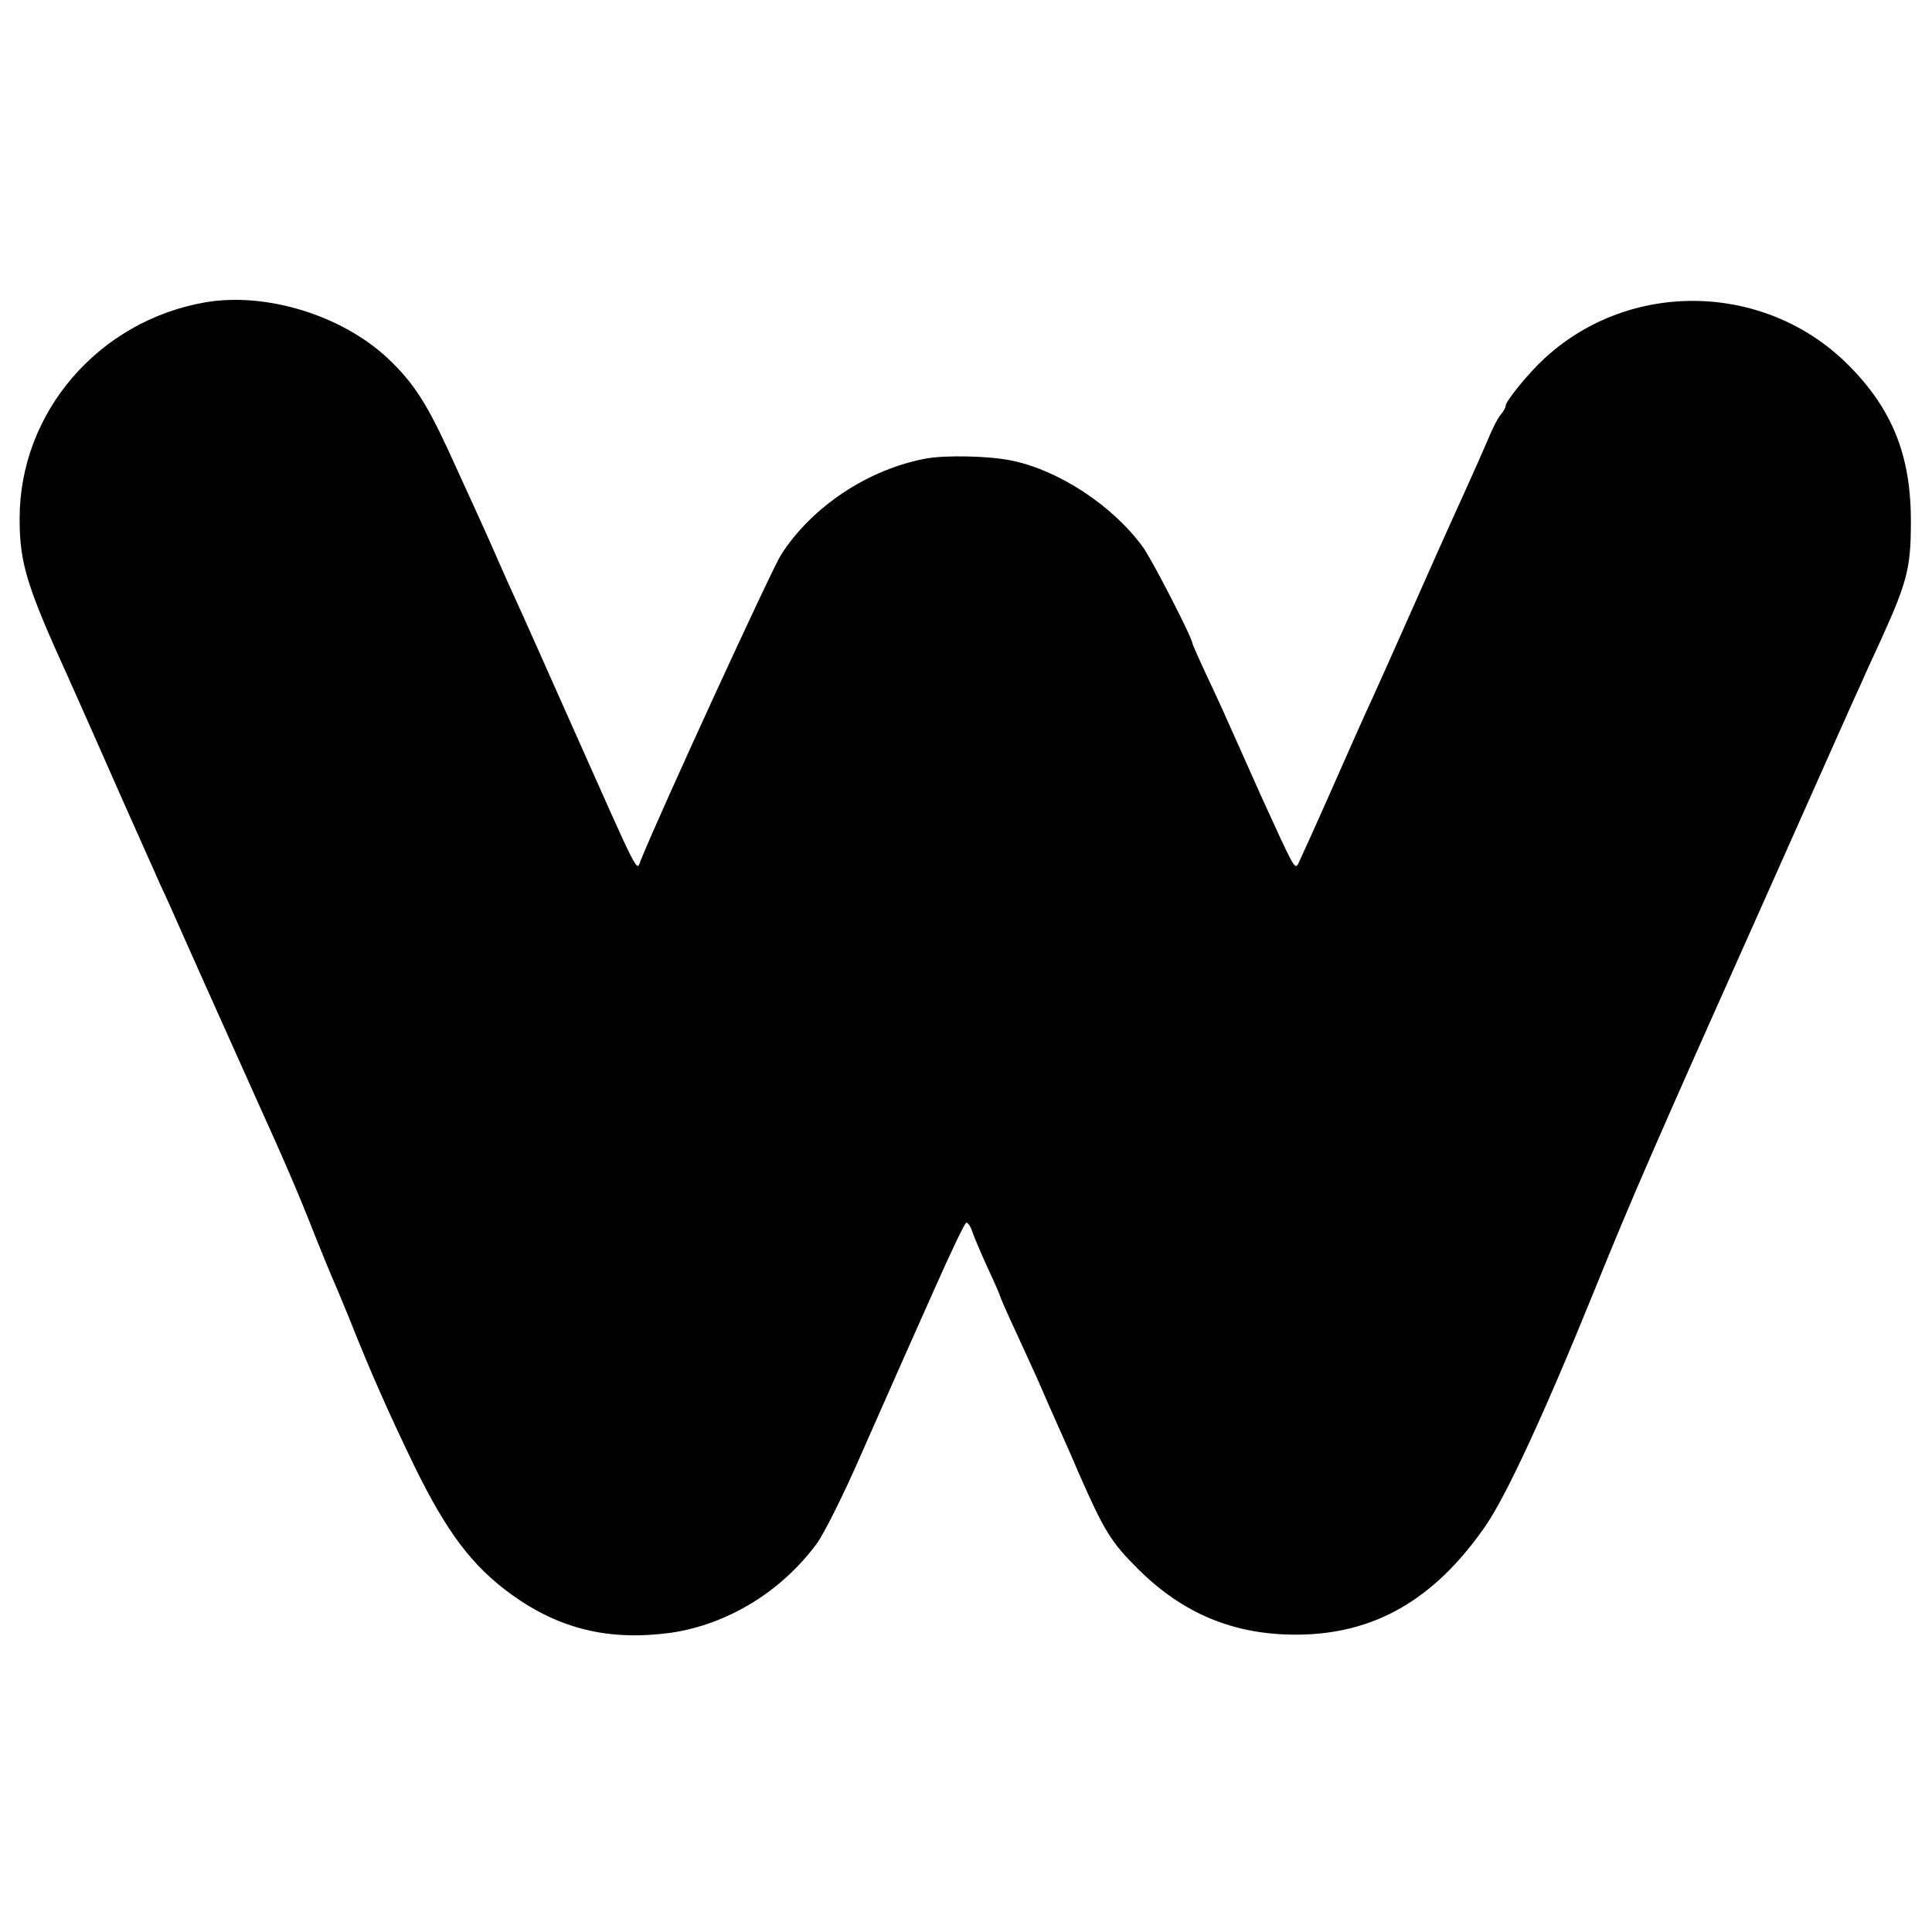
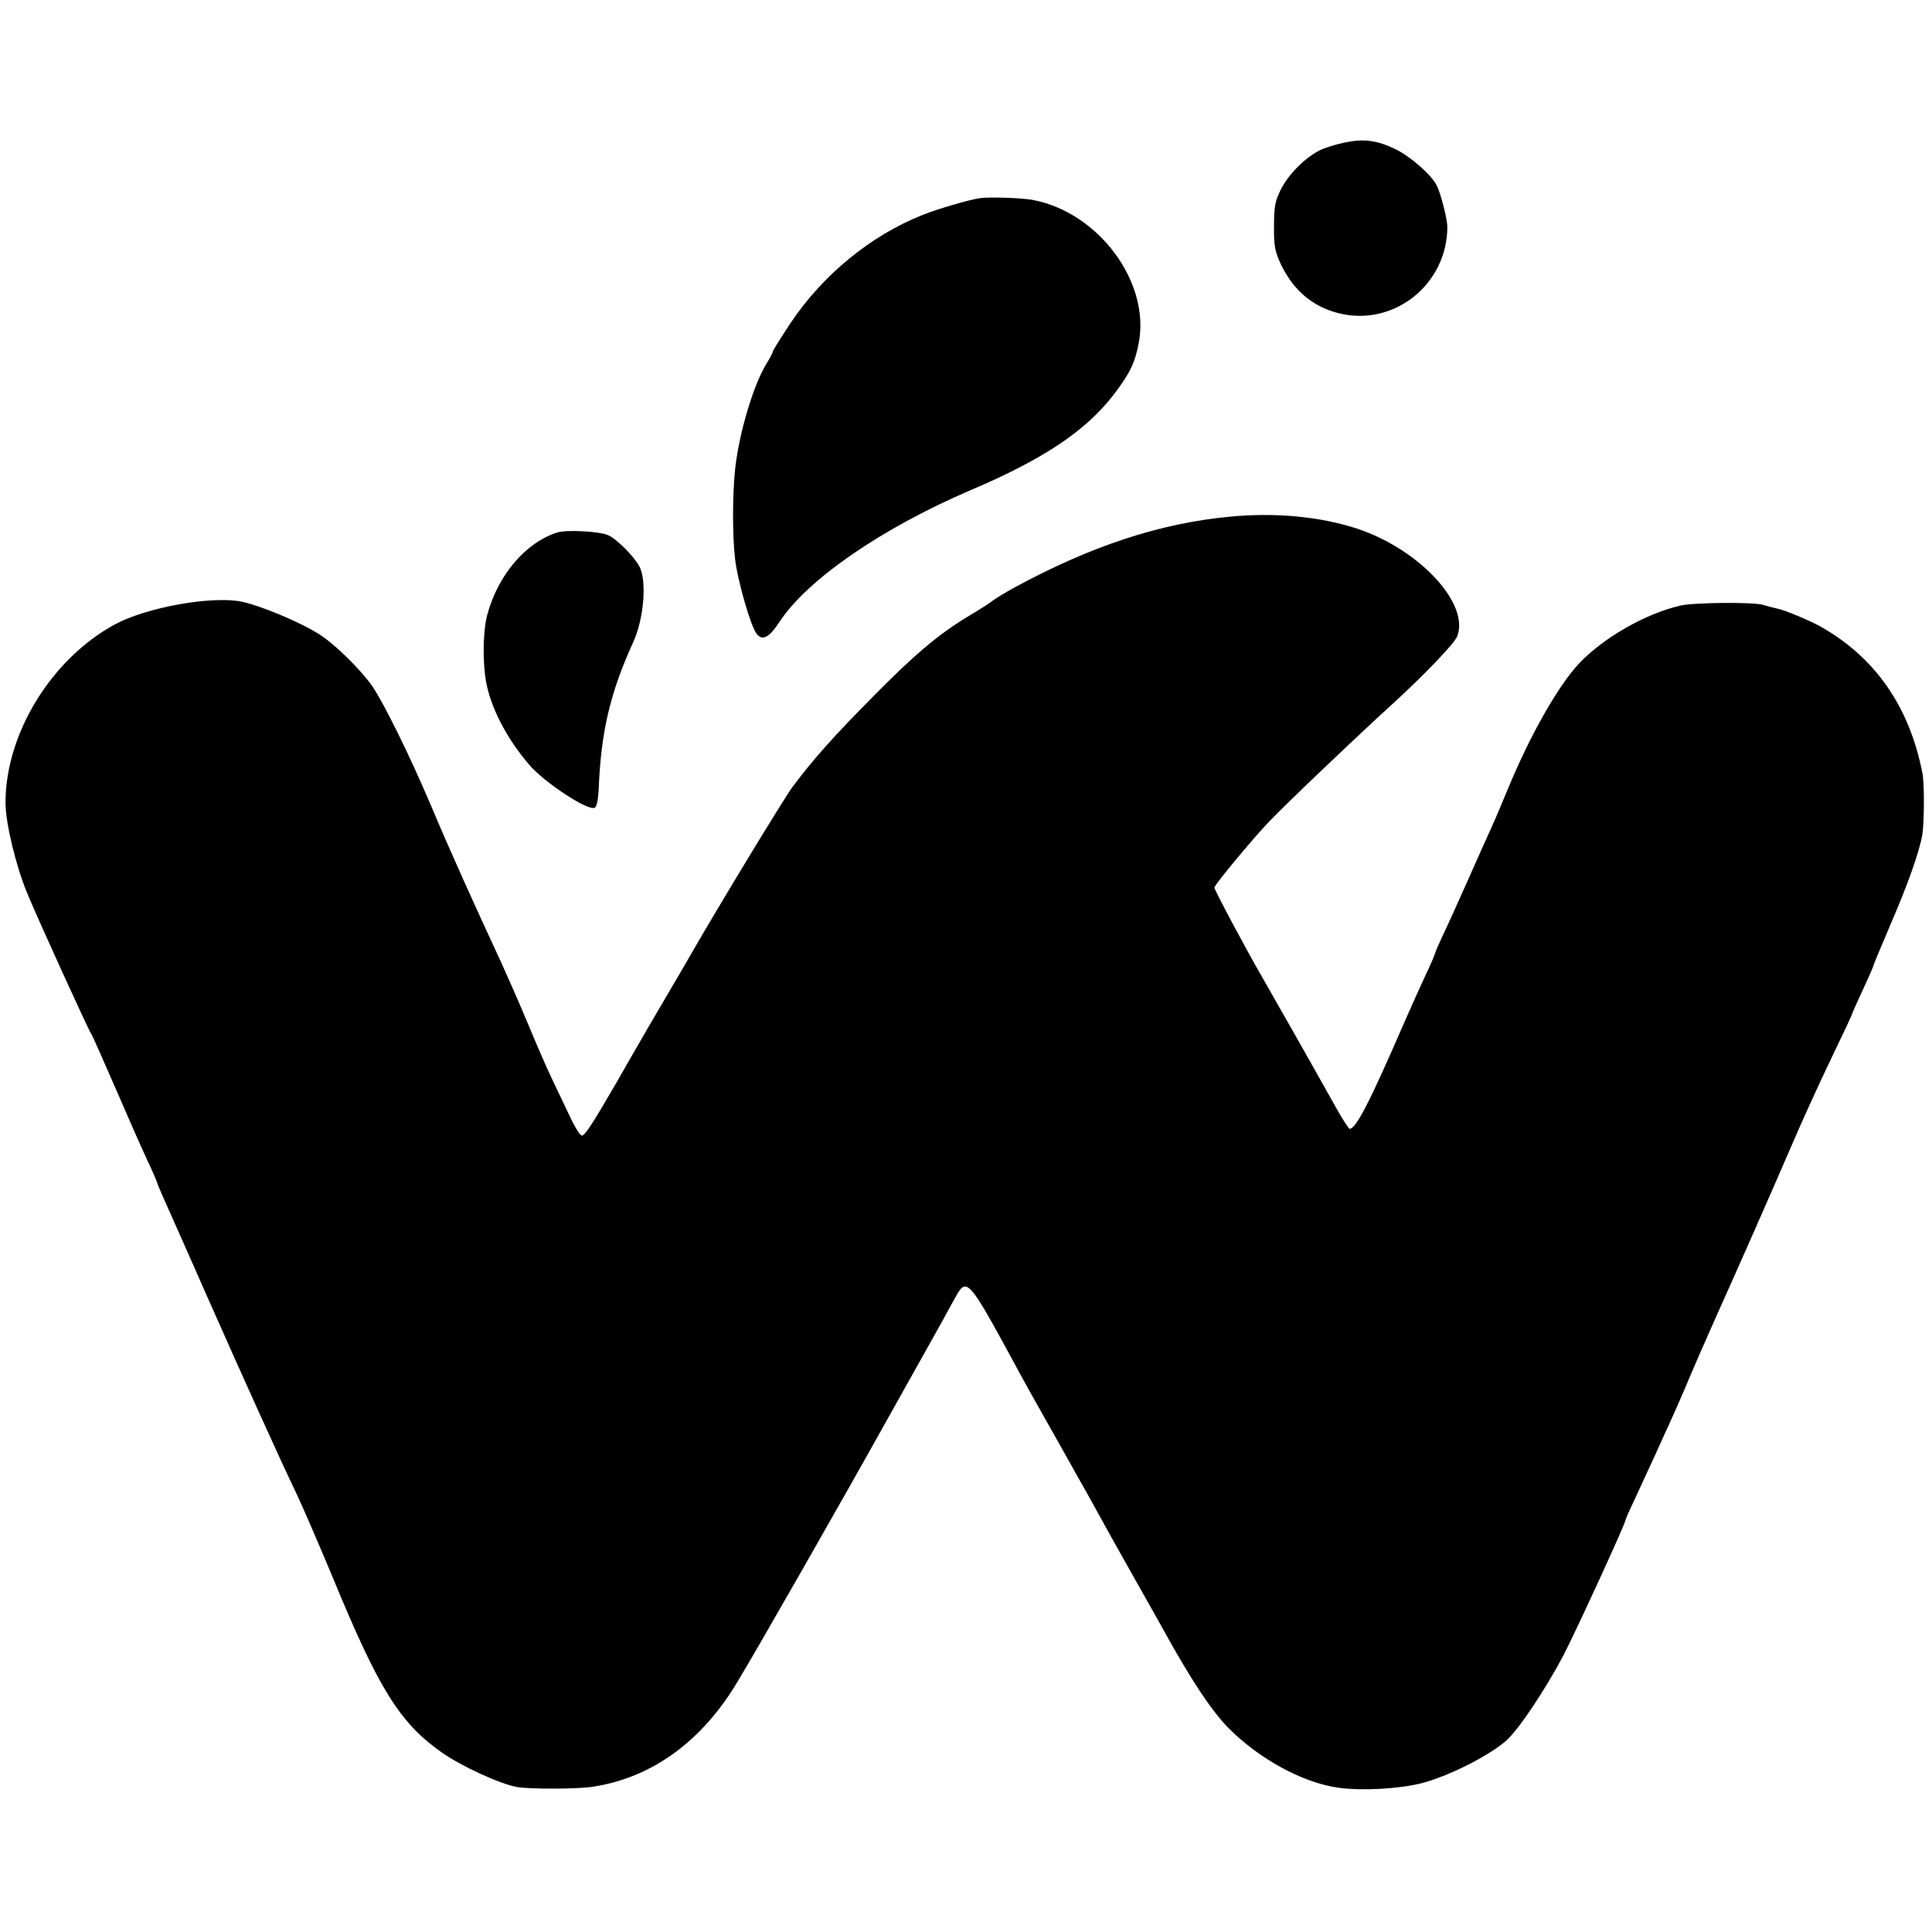
- <svg xmlns="http://www.w3.org/2000/svg" version="1.0" width="512pt" height="512pt" viewBox="0 0 512 512" preserveAspectRatio="xMidYMid meet">
-   <g transform="translate(0,512) scale(0.1,-0.1)" fill="#000000" stroke="none">
-     <path d="M545 4319 c-284 -49 -493 -292 -493 -573 0 -120 19 -180 131 -426 28 -62 67 -151 144 -325 41 -93 86 -192 98 -220 13 -27 41 -90 63 -140 22 -49 52 -117 67 -150 15 -33 44 -98 65 -145 21 -47 50 -112 65 -145 70 -154 110 -248 146 -340 22 -55 44 -109 49 -120 5 -11 25 -58 44 -105 59 -149 107 -256 173 -393 87 -178 154 -267 259 -343 128 -92 259 -123 422 -101 150 22 293 109 387 237 19 26 71 130 115 231 45 101 89 202 99 224 10 22 53 120 97 218 43 97 81 177 85 177 4 0 11 -10 15 -22 4 -13 22 -55 40 -95 19 -40 34 -75 34 -77 0 -2 18 -44 41 -93 22 -48 46 -101 54 -118 7 -16 23 -52 35 -80 34 -77 61 -136 77 -175 70 -159 87 -187 162 -261 118 -116 251 -171 415 -171 206 0 366 91 502 287 55 79 157 299 290 627 100 246 145 351 479 1098 119 267 222 499 230 515 7 17 30 66 50 110 69 152 79 190 79 310 1 177 -49 302 -169 421 -219 216 -575 223 -801 15 -42 -38 -104 -114 -104 -127 0 -4 -6 -15 -13 -23 -8 -9 -24 -41 -36 -71 -13 -30 -36 -82 -51 -115 -15 -33 -74 -163 -130 -290 -56 -126 -112 -252 -125 -280 -13 -27 -60 -133 -105 -235 -45 -102 -86 -192 -90 -200 -9 -15 -12 -8 -100 185 -10 22 -36 81 -58 130 -22 50 -58 130 -81 178 -23 49 -41 90 -41 92 0 14 -106 220 -131 255 -80 110 -224 205 -351 230 -60 12 -171 14 -223 5 -153 -28 -303 -127 -385 -255 -24 -37 -320 -681 -372 -810 -12 -29 3 -59 -188 370 -65 146 -129 290 -143 320 -14 30 -35 78 -47 105 -12 28 -34 77 -49 110 -15 33 -53 116 -84 184 -59 127 -94 180 -160 242 -122 114 -322 175 -482 148z" />
+ <svg xmlns="http://www.w3.org/2000/svg" version="1.0" width="700pt" height="700pt" viewBox="0 0 700 700" preserveAspectRatio="xMidYMid meet">
+   <g transform="translate(0,700) scale(0.1,-0.1)" fill="#000000" stroke="none">
+     <path d="M4874 6484 c-34 -7 -76 -20 -93 -29 -53 -27 -111 -85 -139 -139 -22 -43 -26 -64 -26 -136 -1 -72 4 -93 26 -140 45 -92 113 -150 205 -174 201 -53 398 103 397 314 -1 29 -24 121 -39 149 -19 38 -96 105 -148 130 -68 33 -115 39 -183 25z" />
+     <path d="M3550 6282 c-40 -6 -150 -38 -208 -61 -188 -75 -361 -217 -478 -392 -35 -53 -64 -99 -64 -103 0 -3 -10 -23 -23 -44 -46 -74 -98 -246 -113 -377 -10 -91 -11 -238 -1 -327 8 -77 57 -249 79 -275 21 -26 45 -13 83 45 101 153 371 339 694 477 263 112 415 214 516 345 58 76 77 114 91 188 42 221 -147 474 -386 518 -41 7 -153 11 -190 6z" />
+     <path d="M4456 5128 c-254 -24 -503 -106 -781 -257 -33 -18 -67 -39 -75 -45 -8 -7 -51 -35 -95 -61 -106 -64 -194 -139 -341 -288 -146 -148 -210 -219 -291 -326 -28 -36 -279 -450 -371 -611 -11 -19 -42 -73 -70 -120 -43 -73 -118 -201 -197 -340 -94 -162 -118 -198 -128 -194 -7 2 -28 37 -46 77 -19 39 -47 99 -63 132 -16 33 -55 123 -87 200 -32 77 -76 176 -96 220 -98 211 -184 401 -255 570 -78 183 -171 371 -212 430 -43 61 -136 152 -190 186 -68 44 -212 104 -282 119 -108 22 -345 -20 -461 -83 -229 -125 -395 -395 -395 -645 0 -74 37 -227 78 -327 40 -97 223 -498 232 -510 4 -5 42 -91 85 -190 43 -99 95 -218 116 -263 22 -46 39 -86 39 -89 0 -2 9 -23 19 -46 10 -23 81 -181 156 -352 140 -316 260 -582 333 -735 22 -47 79 -179 127 -294 167 -405 242 -526 392 -633 71 -51 217 -118 278 -128 49 -8 219 -7 271 1 214 32 396 163 525 379 70 115 388 672 551 965 91 162 178 318 193 345 15 28 37 67 48 87 39 71 48 61 207 -232 31 -58 86 -157 122 -220 36 -63 76 -135 90 -160 14 -25 35 -63 48 -85 12 -22 35 -63 51 -92 15 -28 69 -125 120 -215 51 -90 103 -183 117 -208 97 -176 172 -289 232 -350 112 -113 268 -198 397 -217 83 -12 221 -5 303 16 95 24 243 98 307 154 45 40 139 180 208 310 46 89 225 478 225 491 0 3 20 47 44 98 24 51 53 116 66 143 12 28 35 77 50 110 15 33 40 90 55 125 27 65 75 175 122 280 66 146 192 432 258 585 40 94 107 241 149 328 42 87 76 160 76 162 0 2 18 43 40 90 22 47 40 89 40 92 0 3 27 66 59 142 63 145 105 264 116 327 7 46 8 188 0 224 -47 241 -172 419 -369 530 -42 23 -130 60 -157 65 -9 2 -33 8 -53 14 -38 10 -250 8 -297 -3 -126 -29 -277 -115 -366 -208 -76 -80 -178 -259 -259 -455 -20 -48 -47 -113 -61 -143 -14 -30 -52 -116 -85 -190 -33 -74 -73 -163 -89 -196 -16 -34 -29 -64 -29 -67 0 -3 -17 -43 -39 -89 -21 -45 -53 -117 -71 -158 -127 -293 -177 -390 -200 -390 -3 0 -26 35 -50 78 -112 200 -228 404 -270 477 -51 88 -170 310 -170 319 0 10 142 181 200 241 59 62 328 318 435 415 118 107 235 228 245 255 45 118 -137 314 -361 389 -133 44 -297 60 -463 44z" />
+     <path d="M2020 5071 c-115 -36 -216 -154 -255 -300 -17 -67 -17 -197 2 -268 23 -90 76 -186 148 -271 54 -65 212 -169 239 -159 8 3 13 28 15 64 8 209 41 352 126 538 38 84 49 220 22 272 -21 39 -84 102 -116 115 -33 13 -148 19 -181 9z" />
  </g>
</svg>
